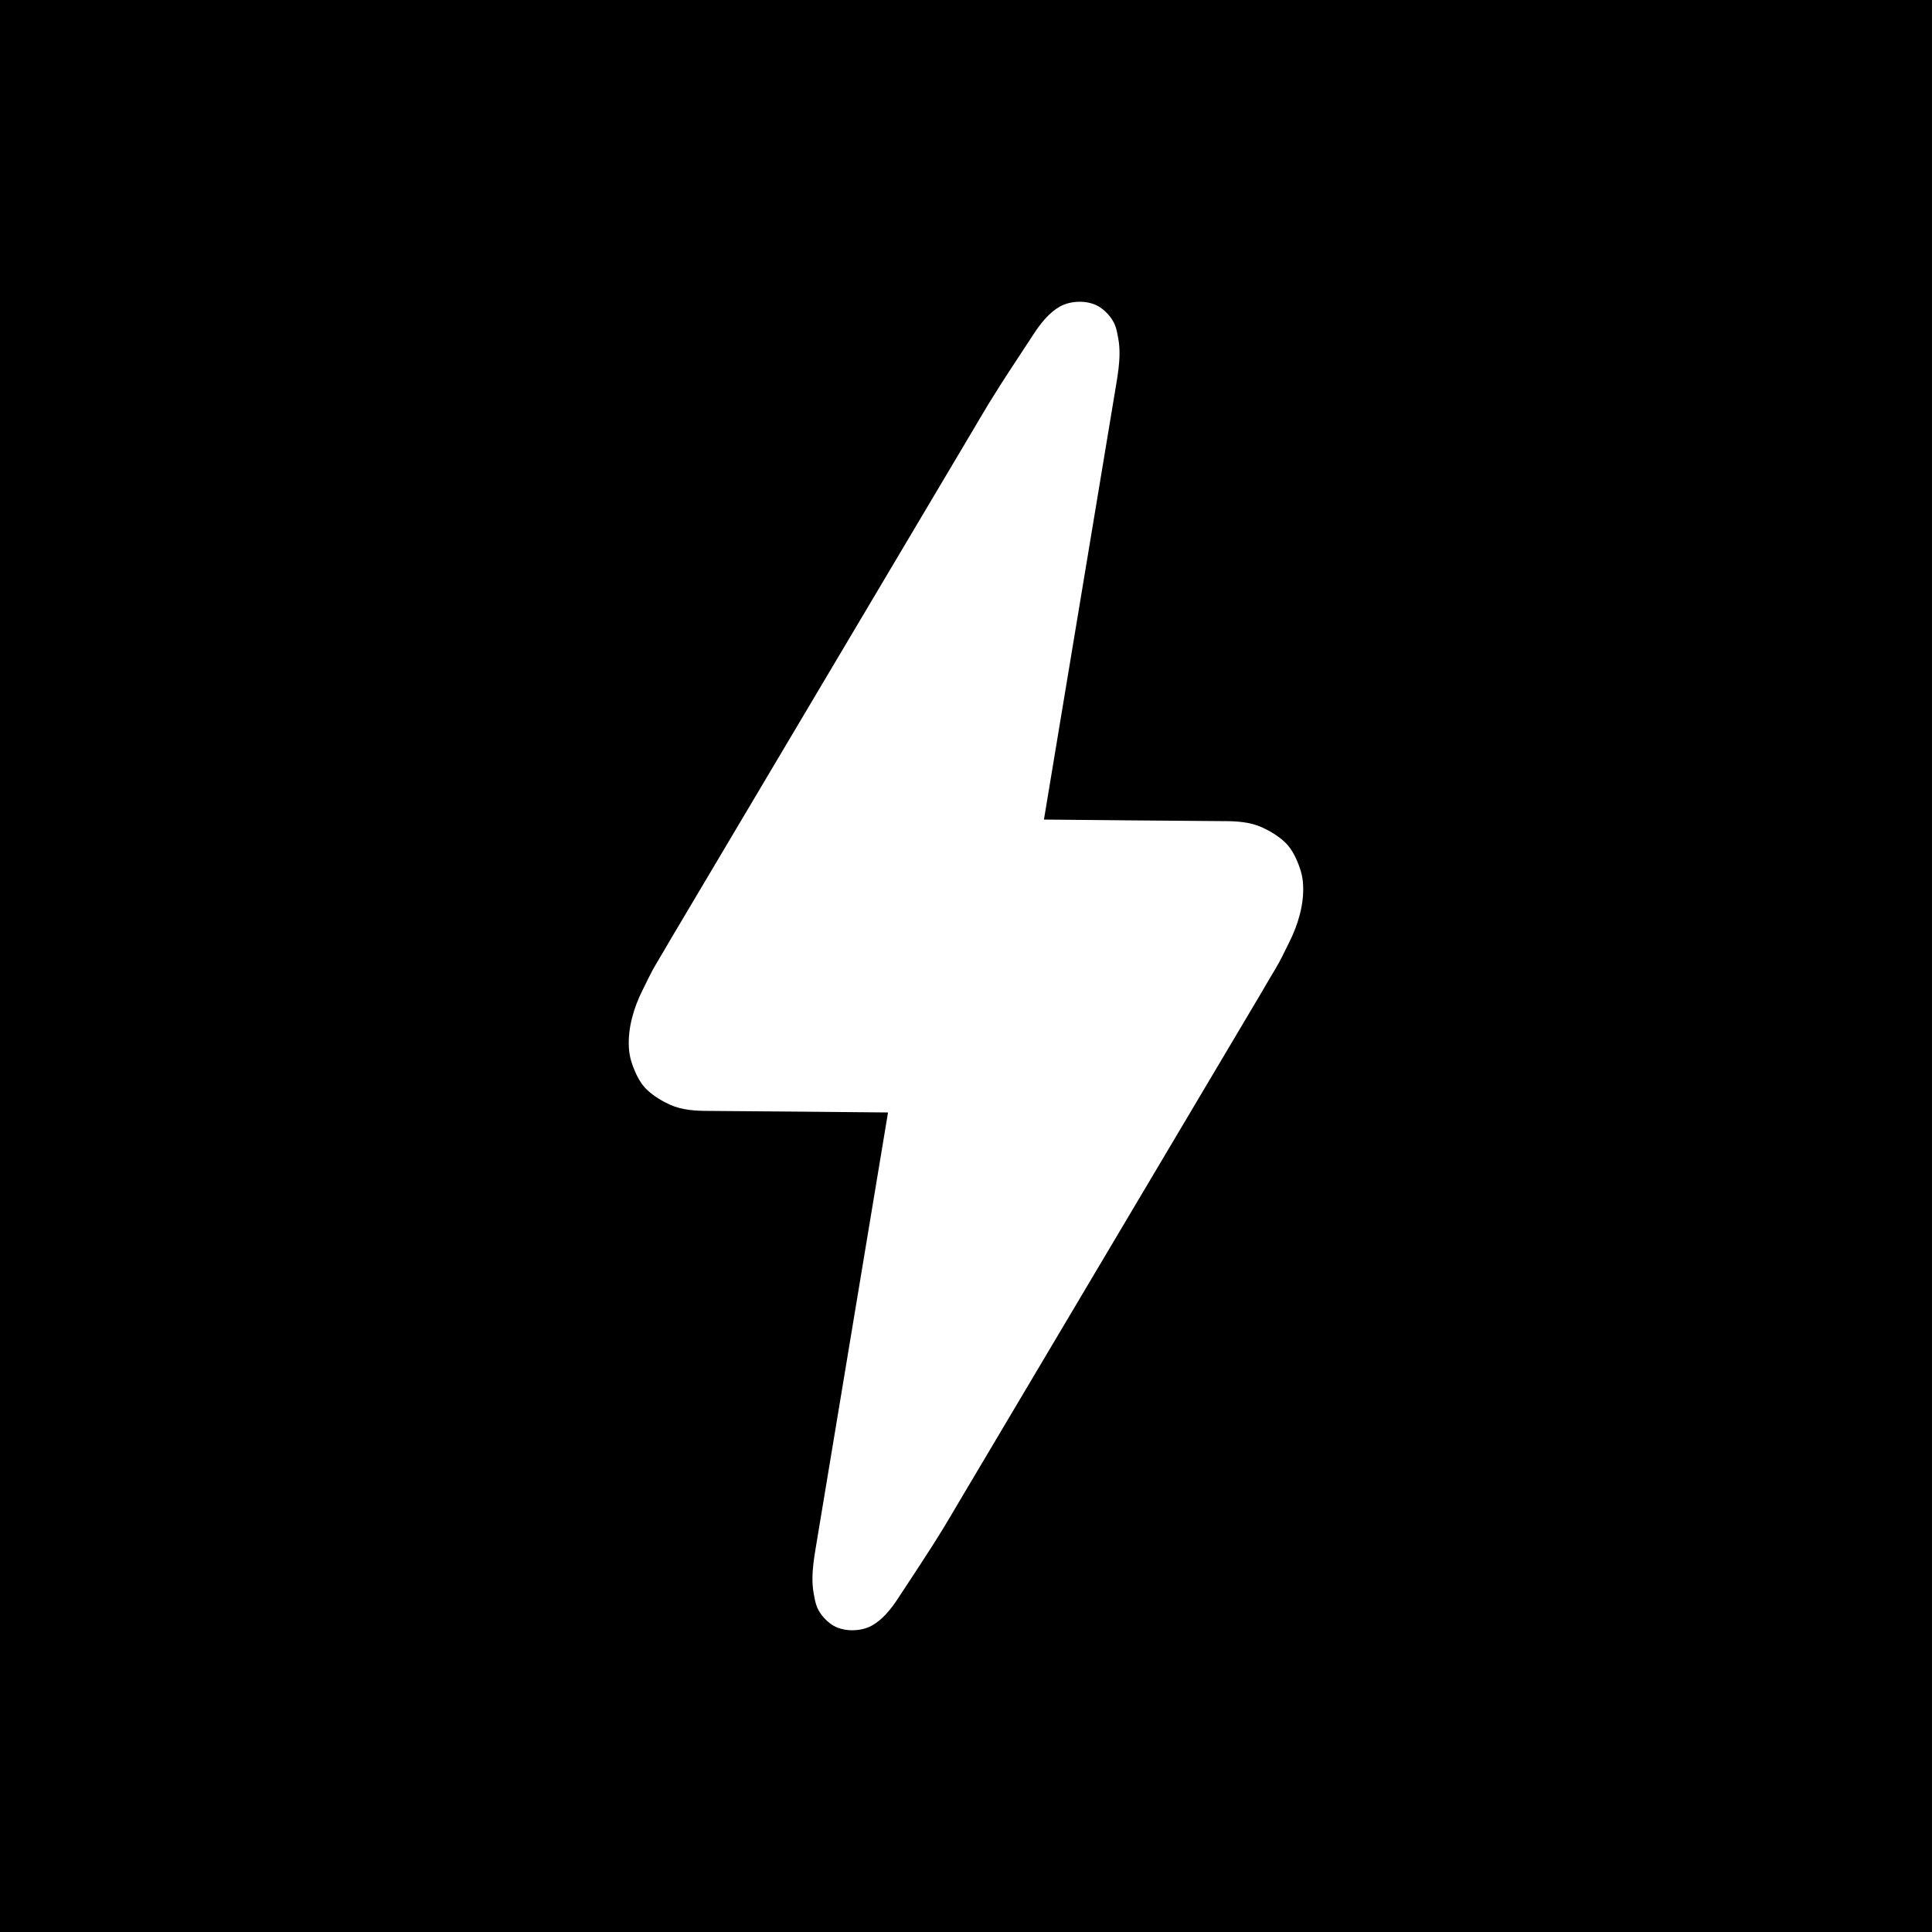
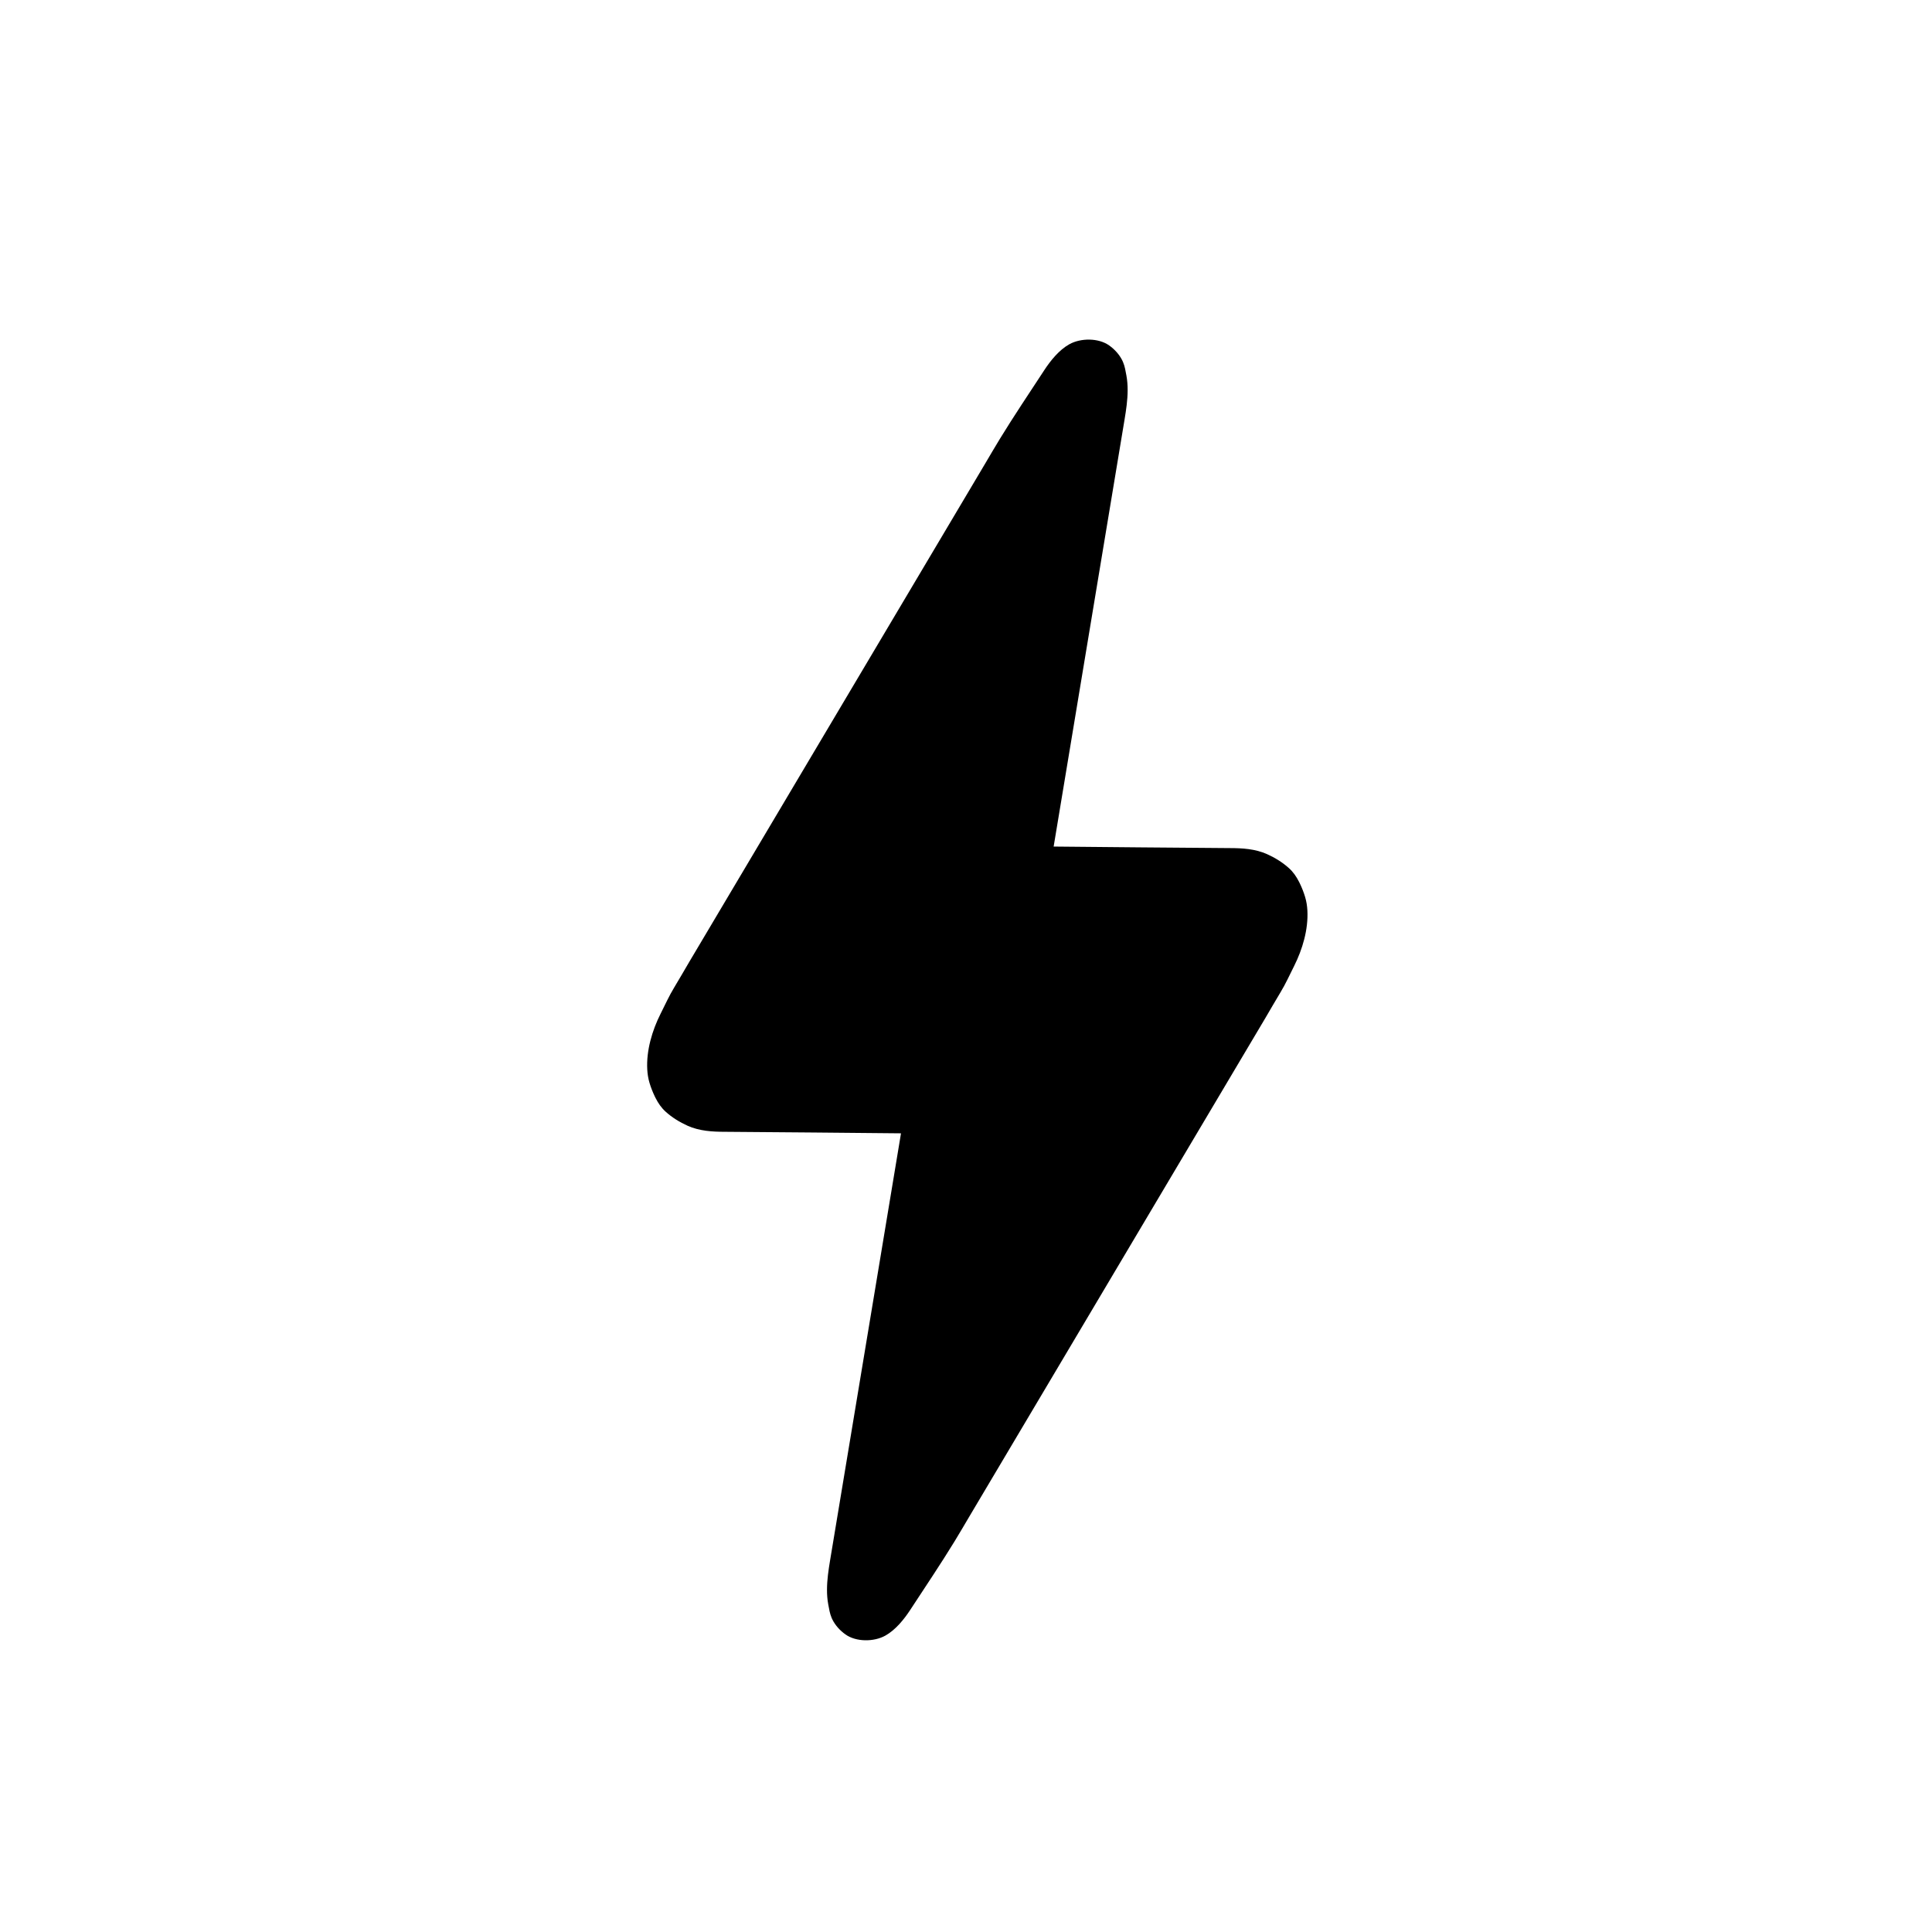
- <svg xmlns="http://www.w3.org/2000/svg" width="100%" height="100%" viewBox="0 0 1024 1024" version="1.1" xml:space="preserve" style="fill-rule:evenodd;clip-rule:evenodd;stroke-linejoin:round;stroke-miterlimit:2;">
-   <g transform="matrix(1,0,0,1,-10.7755,-3311.06)">
-     <g id="Logo---Dark" transform="matrix(1.2579,0,0,1.34424,-3472.1,3192.46)">
-       <rect x="2768.79" y="88.233" width="814.053" height="761.768" style="fill:none;" />
-       <clipPath id="_clip1">
-         <rect x="2768.79" y="88.233" width="814.053" height="761.768" />
-       </clipPath>
-       <g clip-path="url(#_clip1)">
-         <g id="Logo" transform="matrix(0.794973,0,0,0.743914,2630.47,-444.41)">
-           <g transform="matrix(0.687728,0,0,0.752742,-385.022,-1280.26)">
-             <rect x="812.853" y="2651.98" width="1488.96" height="1360.36" />
-           </g>
-           <g transform="matrix(0.824738,0,0,0.824738,864.683,1271.06)">
-             <path d="M0,-104.412C-0.158,-107.349 -0.612,-110.275 -1.449,-113.098C-2.362,-116.179 -3.535,-119.184 -4.931,-122.079C-4.985,-122.193 -5.041,-122.308 -5.097,-122.421C-5.228,-122.687 -5.363,-122.951 -5.498,-123.214C-7.231,-126.603 -9.219,-129.534 -12.043,-132.104C-16.201,-135.889 -21.338,-139.039 -26.458,-141.341C-34.216,-144.829 -42.774,-145.322 -51.171,-145.322C-61.669,-145.322 -155.843,-146.222 -166.559,-146.325L-166.554,-146.334C-166.554,-146.334 -120.073,-426.226 -119.996,-426.693C-118.955,-432.957 -118.006,-439.397 -117.982,-445.808C-117.972,-449.063 -118.199,-452.328 -118.796,-455.531C-119.355,-458.539 -119.806,-461.522 -121.02,-464.374C-121.165,-464.715 -121.318,-465.052 -121.481,-465.384C-123.422,-469.333 -126.557,-472.738 -130.13,-475.276C-137.152,-480.265 -148.817,-480.186 -156.233,-476.057C-162.988,-472.295 -168.569,-465.351 -172.734,-458.982C-182.516,-444.022 -192.515,-429.18 -201.853,-413.933C-205.017,-408.766 -208.051,-403.524 -211.146,-398.313C-213.341,-394.616 -215.537,-390.918 -217.732,-387.22L-225.213,-374.622C-227.974,-369.974 -230.734,-365.327 -233.494,-360.679C-236.489,-355.635 -239.484,-350.591 -242.479,-345.547C-245.679,-340.159 -248.878,-334.772 -252.077,-329.385C-255.449,-323.706 -258.821,-318.028 -262.193,-312.35C-265.706,-306.434 -269.219,-300.518 -272.732,-294.602C-276.355,-288.5 -279.979,-282.399 -283.602,-276.298C-287.304,-270.064 -291.006,-263.829 -294.708,-257.596L-305.956,-238.654C-309.721,-232.313 -313.487,-225.972 -317.252,-219.63C-321.003,-213.315 -324.753,-206.999 -328.504,-200.683C-332.208,-194.446 -335.912,-188.208 -339.616,-181.971C-343.243,-175.864 -346.869,-169.757 -350.495,-163.65C-354.013,-157.727 -357.53,-151.804 -361.047,-145.881C-364.424,-140.194 -367.801,-134.507 -371.179,-128.82C-374.384,-123.422 -377.589,-118.024 -380.795,-112.626C-383.798,-107.57 -386.8,-102.513 -389.803,-97.456C-392.572,-92.794 -395.34,-88.132 -398.108,-83.47C-400.612,-79.255 -403.115,-75.04 -405.618,-70.825C-408.959,-65.198 -412.148,-59.527 -415.561,-53.93C-418.976,-48.328 -421.629,-42.412 -424.564,-36.579C-430.102,-25.576 -433.981,-12.468 -433.308,-0C-433.149,2.937 -432.695,5.862 -431.859,8.686C-430.945,11.767 -429.772,14.772 -428.377,17.667C-428.322,17.781 -428.267,17.895 -428.211,18.009C-428.081,18.275 -427.944,18.538 -427.81,18.802C-426.076,22.191 -424.089,25.121 -421.264,27.692C-417.107,31.476 -411.969,34.627 -406.85,36.929C-399.092,40.416 -390.533,40.909 -382.137,40.909C-371.639,40.909 -277.465,41.81 -266.749,41.912L-266.754,41.922C-266.754,41.922 -313.234,321.814 -313.312,322.28C-314.352,328.545 -315.302,334.984 -315.325,341.396C-315.336,344.651 -315.108,347.915 -314.512,351.118C-313.952,354.127 -313.502,357.109 -312.288,359.962C-312.143,360.303 -311.99,360.64 -311.826,360.972C-309.886,364.921 -306.751,368.325 -303.178,370.863C-296.156,375.853 -284.491,375.774 -277.074,371.644C-270.32,367.883 -264.738,360.94 -260.574,354.569C-250.792,339.609 -240.792,324.768 -231.455,309.522C-228.291,304.355 -225.257,299.111 -222.163,293.901C-219.967,290.203 -217.771,286.506 -215.575,282.808C-213.081,278.609 -210.588,274.409 -208.095,270.21C-205.334,265.563 -202.574,260.914 -199.813,256.267C-196.818,251.223 -193.823,246.179 -190.828,241.134C-187.629,235.747 -184.43,230.359 -181.23,224.972C-177.858,219.294 -174.486,213.616 -171.115,207.938C-167.602,202.022 -164.089,196.106 -160.575,190.19C-156.952,184.088 -153.329,177.986 -149.706,171.886C-146.004,165.651 -142.302,159.417 -138.6,153.184C-134.851,146.869 -131.102,140.556 -127.352,134.241C-123.586,127.9 -119.82,121.559 -116.055,115.218C-112.305,108.902 -108.555,102.587 -104.804,96.271C-101.1,90.033 -97.396,83.796 -93.691,77.558C-90.065,71.451 -86.438,65.345 -82.813,59.238C-79.295,53.315 -75.777,47.392 -72.261,41.469C-68.884,35.781 -65.506,30.095 -62.129,24.407C-58.924,19.01 -55.718,13.611 -52.513,8.214C-49.51,3.157 -46.507,-1.899 -43.505,-6.956L-35.199,-20.942C-32.696,-25.157 -30.193,-29.372 -27.689,-33.588C-24.349,-39.215 -21.159,-44.886 -17.747,-50.482C-14.332,-56.084 -11.679,-62.001 -8.743,-67.833C-3.206,-78.837 0.674,-91.944 0,-104.412" style="fill:white;fill-rule:nonzero;" />
-           </g>
-         </g>
-       </g>
-     </g>
-   </g>
+ <svg xmlns="http://www.w3.org/2000/svg" width="1024" height="1024" viewBox="0 0 1024 1024" fill="none">
+   <rect width="1024" height="1024" fill="white" />
+   <path d="M692.939 482.537C692.811 480.165 692.444 477.803 691.769 475.523C691.031 473.036 690.084 470.609 688.957 468.272C688.913 468.179 688.868 468.087 688.823 467.995C688.717 467.781 688.608 467.567 688.499 467.355C687.1 464.619 685.495 462.252 683.214 460.177C679.857 457.121 675.709 454.577 671.575 452.718C665.311 449.902 658.4 449.504 651.62 449.504C643.144 449.504 567.102 448.777 558.449 448.694L558.454 448.687C558.454 448.687 595.985 222.686 596.047 222.309C596.888 217.251 597.654 212.051 597.673 206.874C597.681 204.246 597.498 201.61 597.016 199.024C596.565 196.595 596.201 194.186 595.22 191.883C595.103 191.608 594.98 191.336 594.848 191.068C593.281 187.879 590.749 185.13 587.864 183.08C582.194 179.052 572.775 179.116 566.787 182.45C561.333 185.487 556.827 191.094 553.463 196.237C545.565 208.317 537.491 220.301 529.951 232.612C527.396 236.784 524.946 241.017 522.447 245.225C520.675 248.21 518.902 251.196 517.13 254.182L511.089 264.354C508.86 268.107 506.631 271.859 504.402 275.612C501.984 279.685 499.566 283.758 497.147 287.831C494.564 292.181 491.98 296.531 489.397 300.881C486.675 305.466 483.952 310.051 481.229 314.636C478.393 319.413 475.556 324.19 472.719 328.967C469.794 333.894 466.868 338.82 463.942 343.746C460.953 348.78 457.964 353.815 454.975 358.847L445.892 374.142C442.852 379.262 439.811 384.382 436.771 389.503C433.743 394.602 430.715 399.702 427.686 404.802C424.695 409.838 421.704 414.875 418.713 419.911C415.785 424.842 412.857 429.774 409.929 434.705C407.089 439.487 404.249 444.27 401.409 449.052C398.682 453.644 395.955 458.236 393.228 462.828C390.64 467.187 388.052 471.546 385.463 475.904C383.038 479.987 380.614 484.07 378.19 488.154C375.954 491.918 373.719 495.682 371.484 499.447C369.462 502.85 367.441 506.253 365.42 509.657C362.722 514.2 360.147 518.78 357.391 523.299C354.634 527.822 352.492 532.599 350.122 537.309C345.65 546.194 342.518 556.778 343.061 566.845C343.19 569.216 343.556 571.578 344.231 573.859C344.969 576.346 345.916 578.773 347.043 581.11C347.087 581.202 347.132 581.294 347.177 581.386C347.282 581.601 347.392 581.814 347.501 582.027C348.901 584.763 350.505 587.129 352.786 589.205C356.143 592.26 360.292 594.805 364.425 596.664C370.689 599.479 377.6 599.877 384.38 599.877C392.856 599.877 468.898 600.605 477.55 600.687L477.546 600.695C477.546 600.695 440.016 826.696 439.953 827.072C439.113 832.131 438.346 837.33 438.327 842.507C438.318 845.136 438.503 847.771 438.984 850.358C439.436 852.787 439.799 855.195 440.78 857.499C440.897 857.774 441.02 858.046 441.153 858.314C442.719 861.503 445.251 864.251 448.136 866.301C453.806 870.33 463.225 870.266 469.213 866.931C474.667 863.895 479.174 858.288 482.536 853.144C490.435 841.065 498.51 829.081 506.049 816.771C508.604 812.598 511.053 808.364 513.552 804.157C515.325 801.171 517.098 798.186 518.871 795.2C520.885 791.81 522.898 788.418 524.911 785.028C527.14 781.276 529.369 777.522 531.598 773.769C534.017 769.697 536.435 765.624 538.853 761.55C541.436 757.2 544.019 752.85 546.603 748.5C549.326 743.915 552.049 739.331 554.771 734.746C557.607 729.969 560.444 725.192 563.281 720.415C566.207 715.488 569.132 710.561 572.058 705.635C575.047 700.601 578.036 695.567 581.025 690.534C584.052 685.435 587.079 680.338 590.107 675.239C593.148 670.119 596.189 664.999 599.229 659.879C602.257 654.779 605.285 649.68 608.314 644.58C611.305 639.543 614.296 634.507 617.287 629.47C620.215 624.539 623.144 619.608 626.071 614.677C628.911 609.895 631.752 605.112 634.591 600.329C637.318 595.737 640.045 591.145 642.772 586.553C645.36 582.195 647.949 577.835 650.537 573.477C652.961 569.394 655.386 565.312 657.81 561.228L664.517 549.935C666.538 546.532 668.559 543.128 670.581 539.724C673.278 535.181 675.854 530.602 678.609 526.083C681.366 521.56 683.508 516.782 685.879 512.073C690.35 503.188 693.483 492.604 692.939 482.537Z" fill="black" />
</svg>
